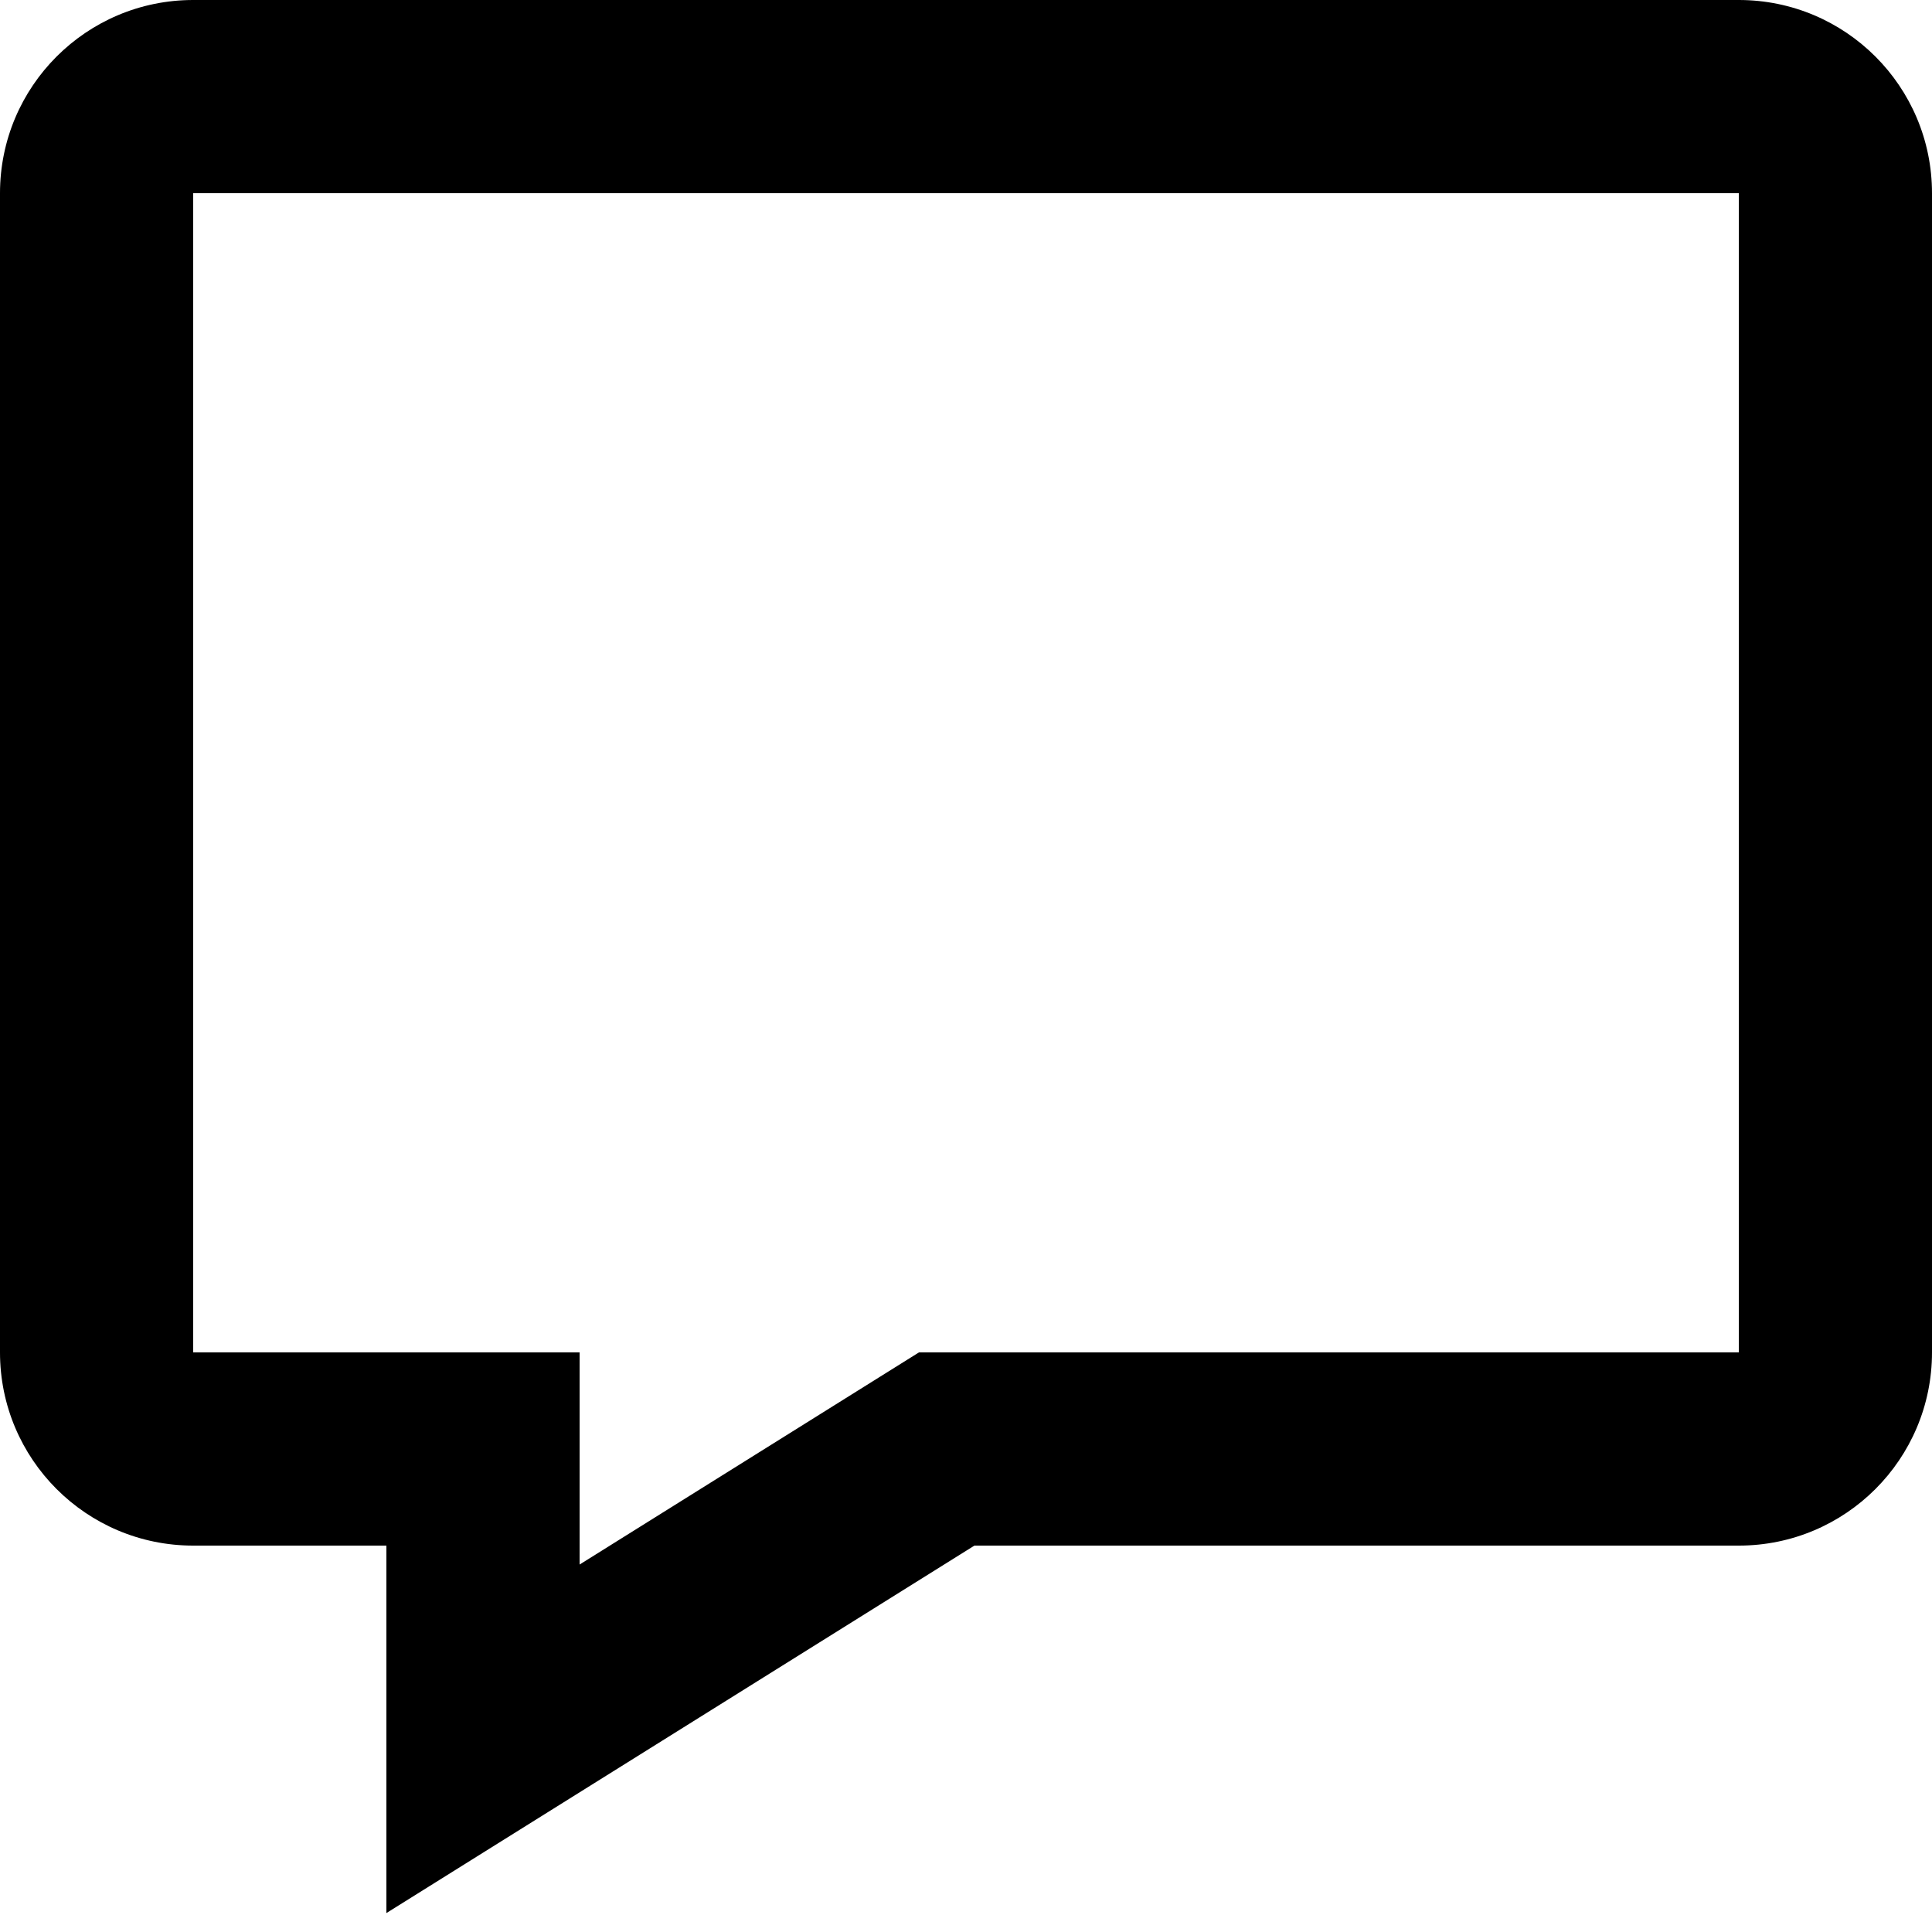
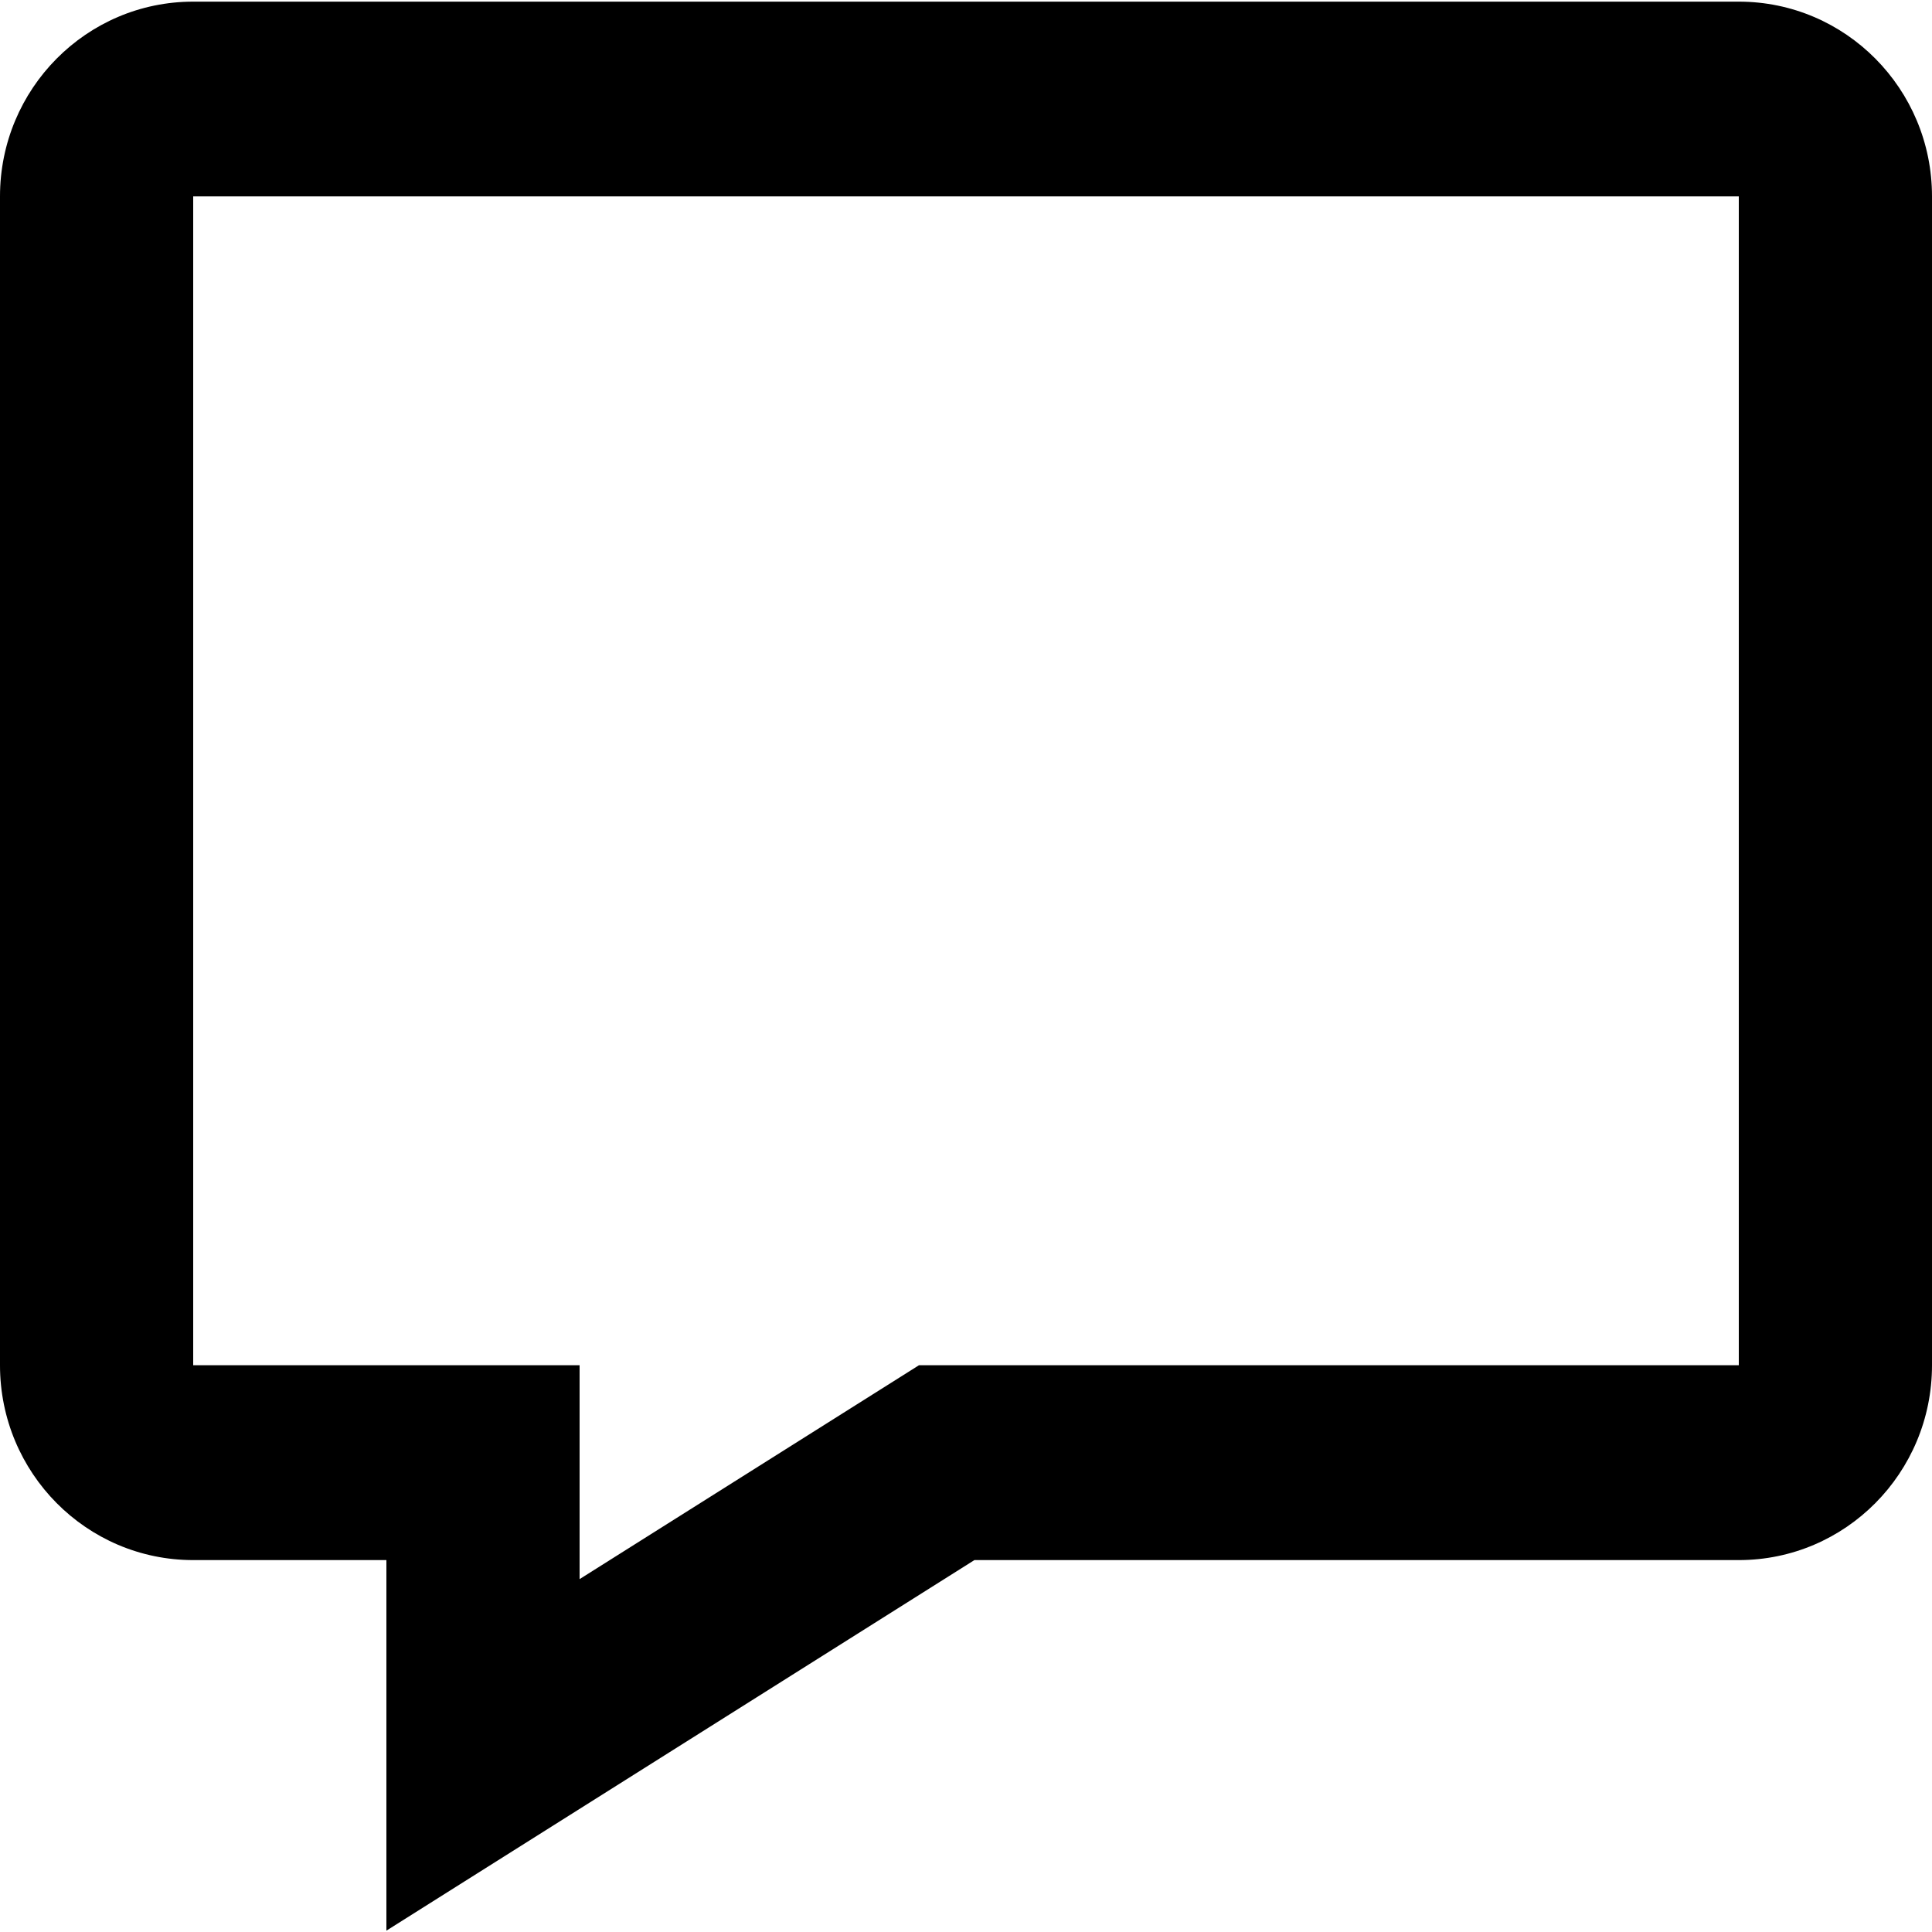
<svg xmlns="http://www.w3.org/2000/svg" width="20" height="20" viewBox="0 0 20 20" fill="none">
-   <path fill-rule="evenodd" clip-rule="evenodd" d="M4 19.804L10.087 16H18C19.105 16 20 15.105 20 14V2C20 0.895 19.105 0 18 0H2C0.895 0 0 0.895 0 2V14C0 15.105 0.895 16 2 16H4V19.804ZM9.513 14L6 16.196V14H2V2H18V14H9.513Z" fill="black" />
+   <path fill-rule="evenodd" clip-rule="evenodd" d="M4 19.986L10.087 16.15H18C19.105 16.15 20 15.247 20 14.133V2.033C20 0.92 19.105 0.017 18 0.017H2C0.895 0.017 0 0.92 0 2.033V14.133C0 15.247 0.895 16.15 2 16.15H4V19.986ZM9.513 14.133L6 16.347V14.133H2V2.033H18V14.133H9.513Z" fill="black" />
</svg>
